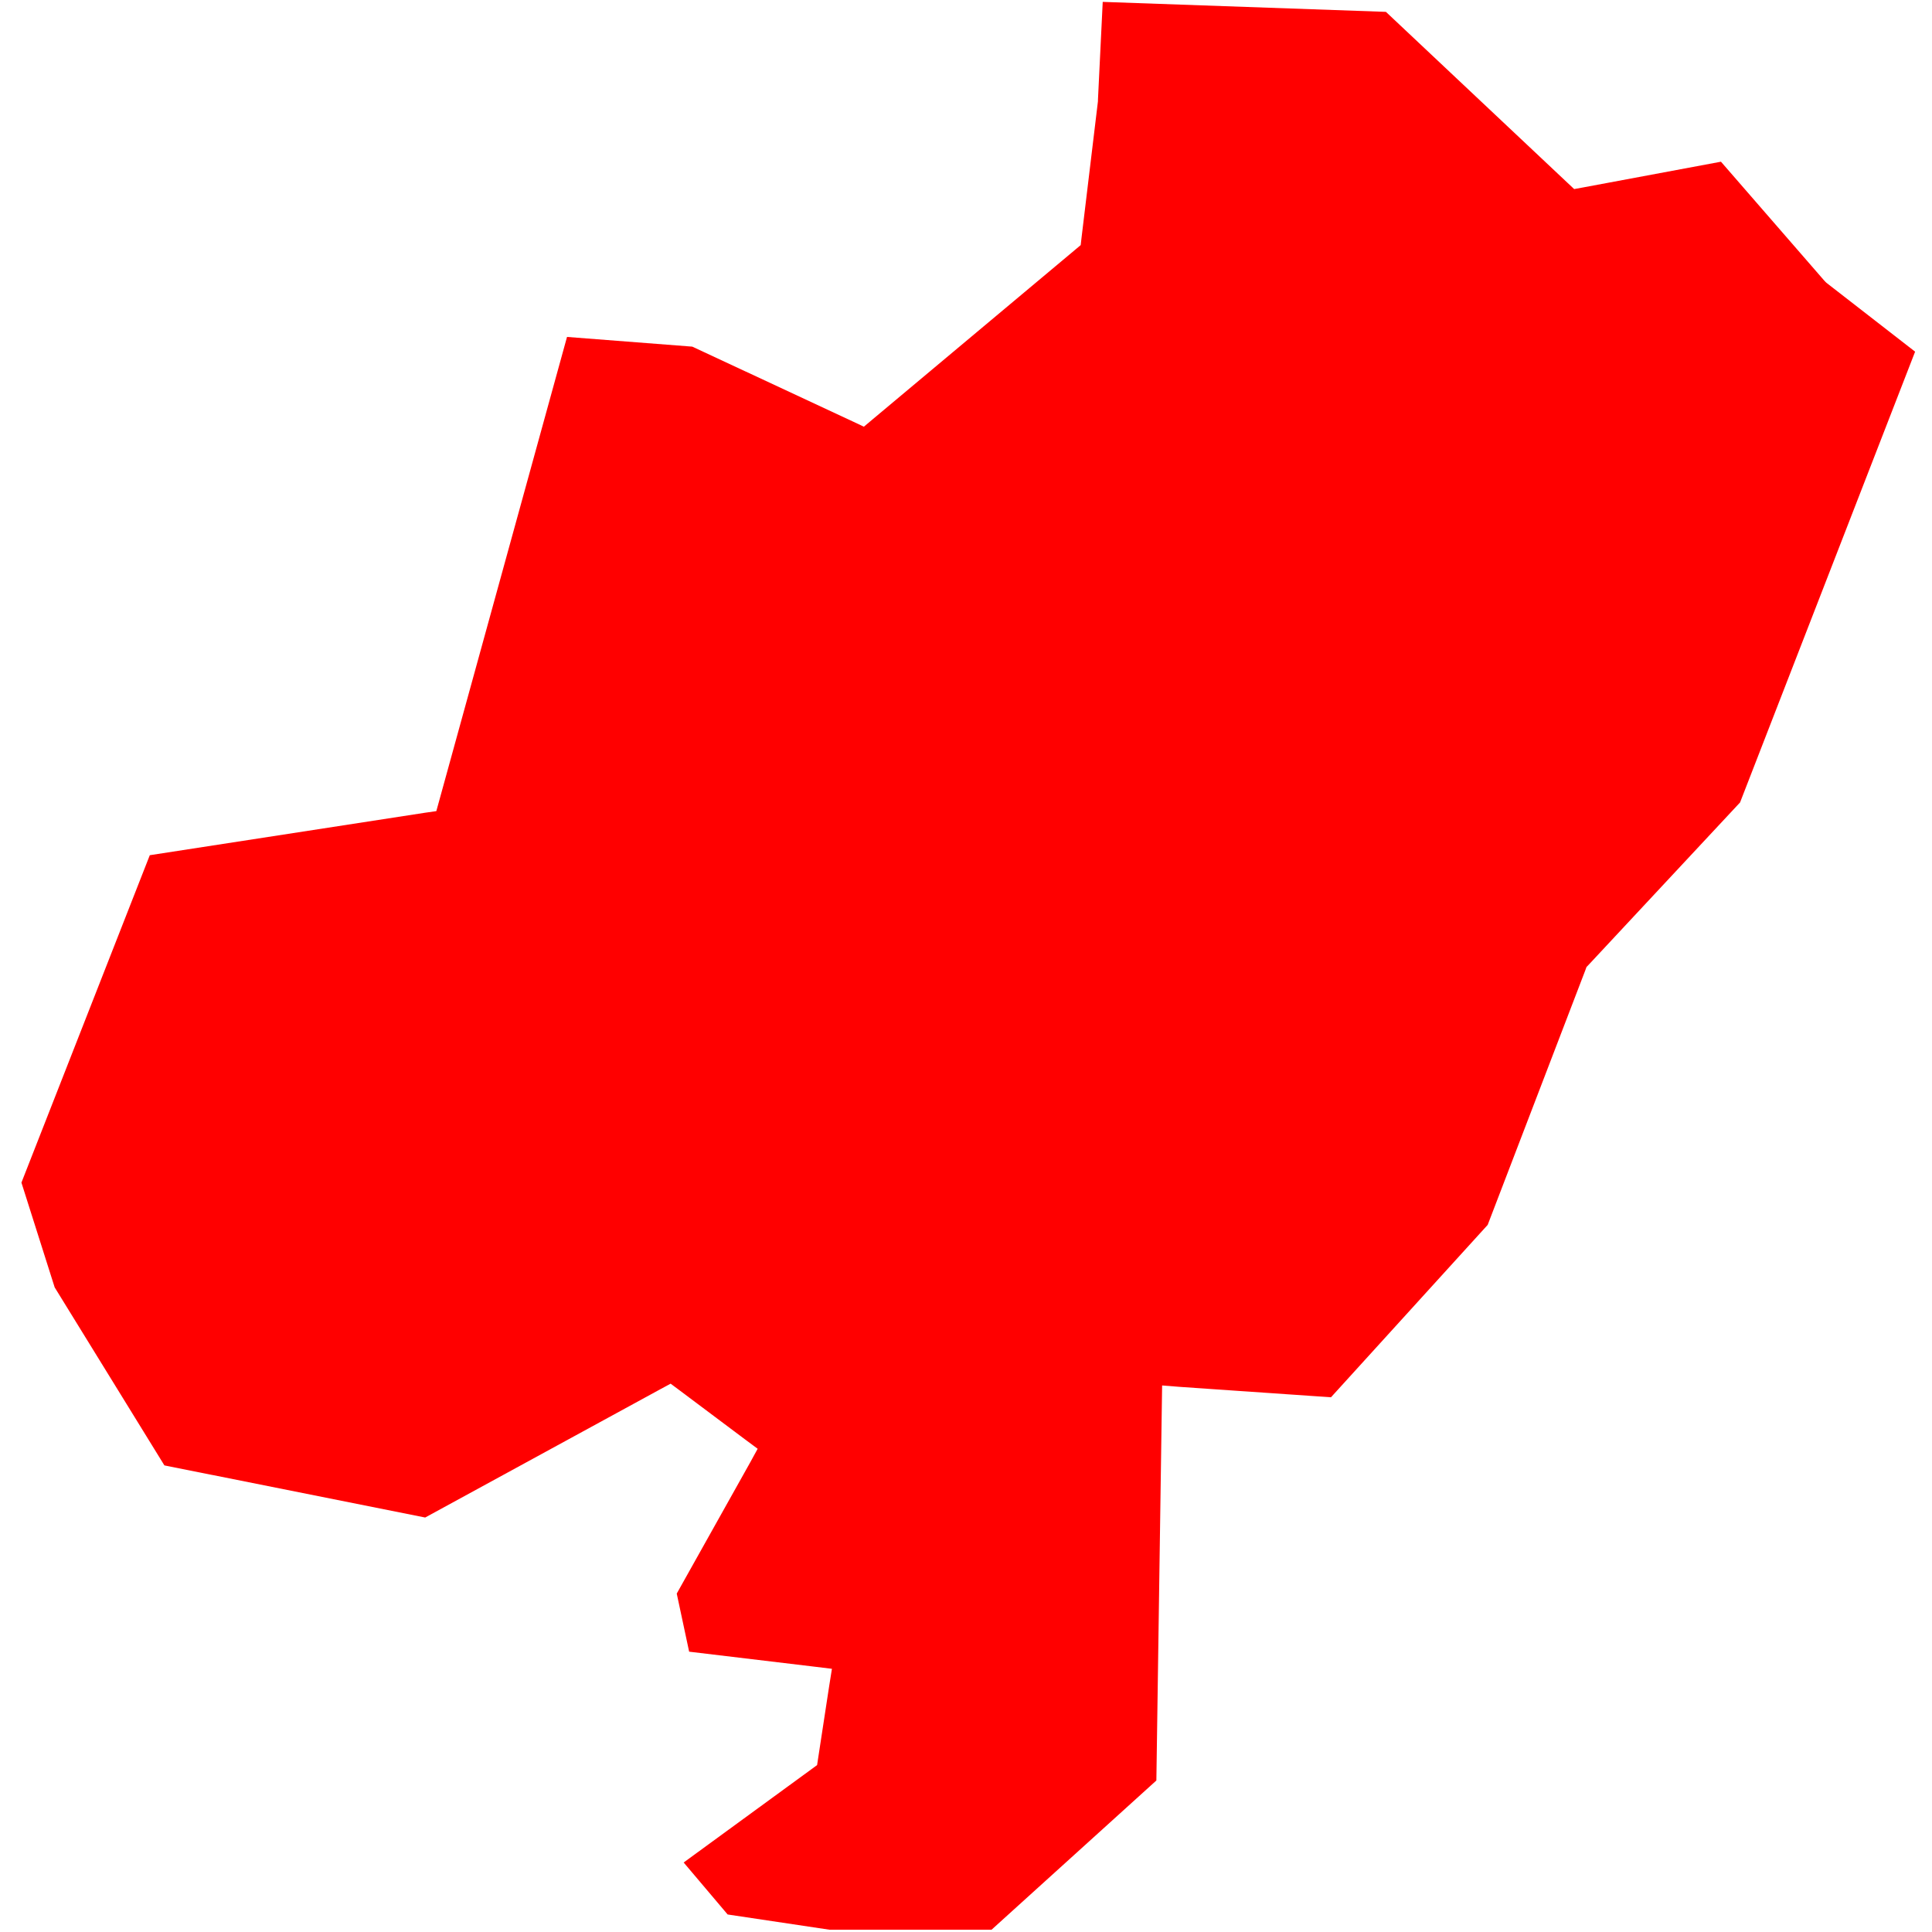
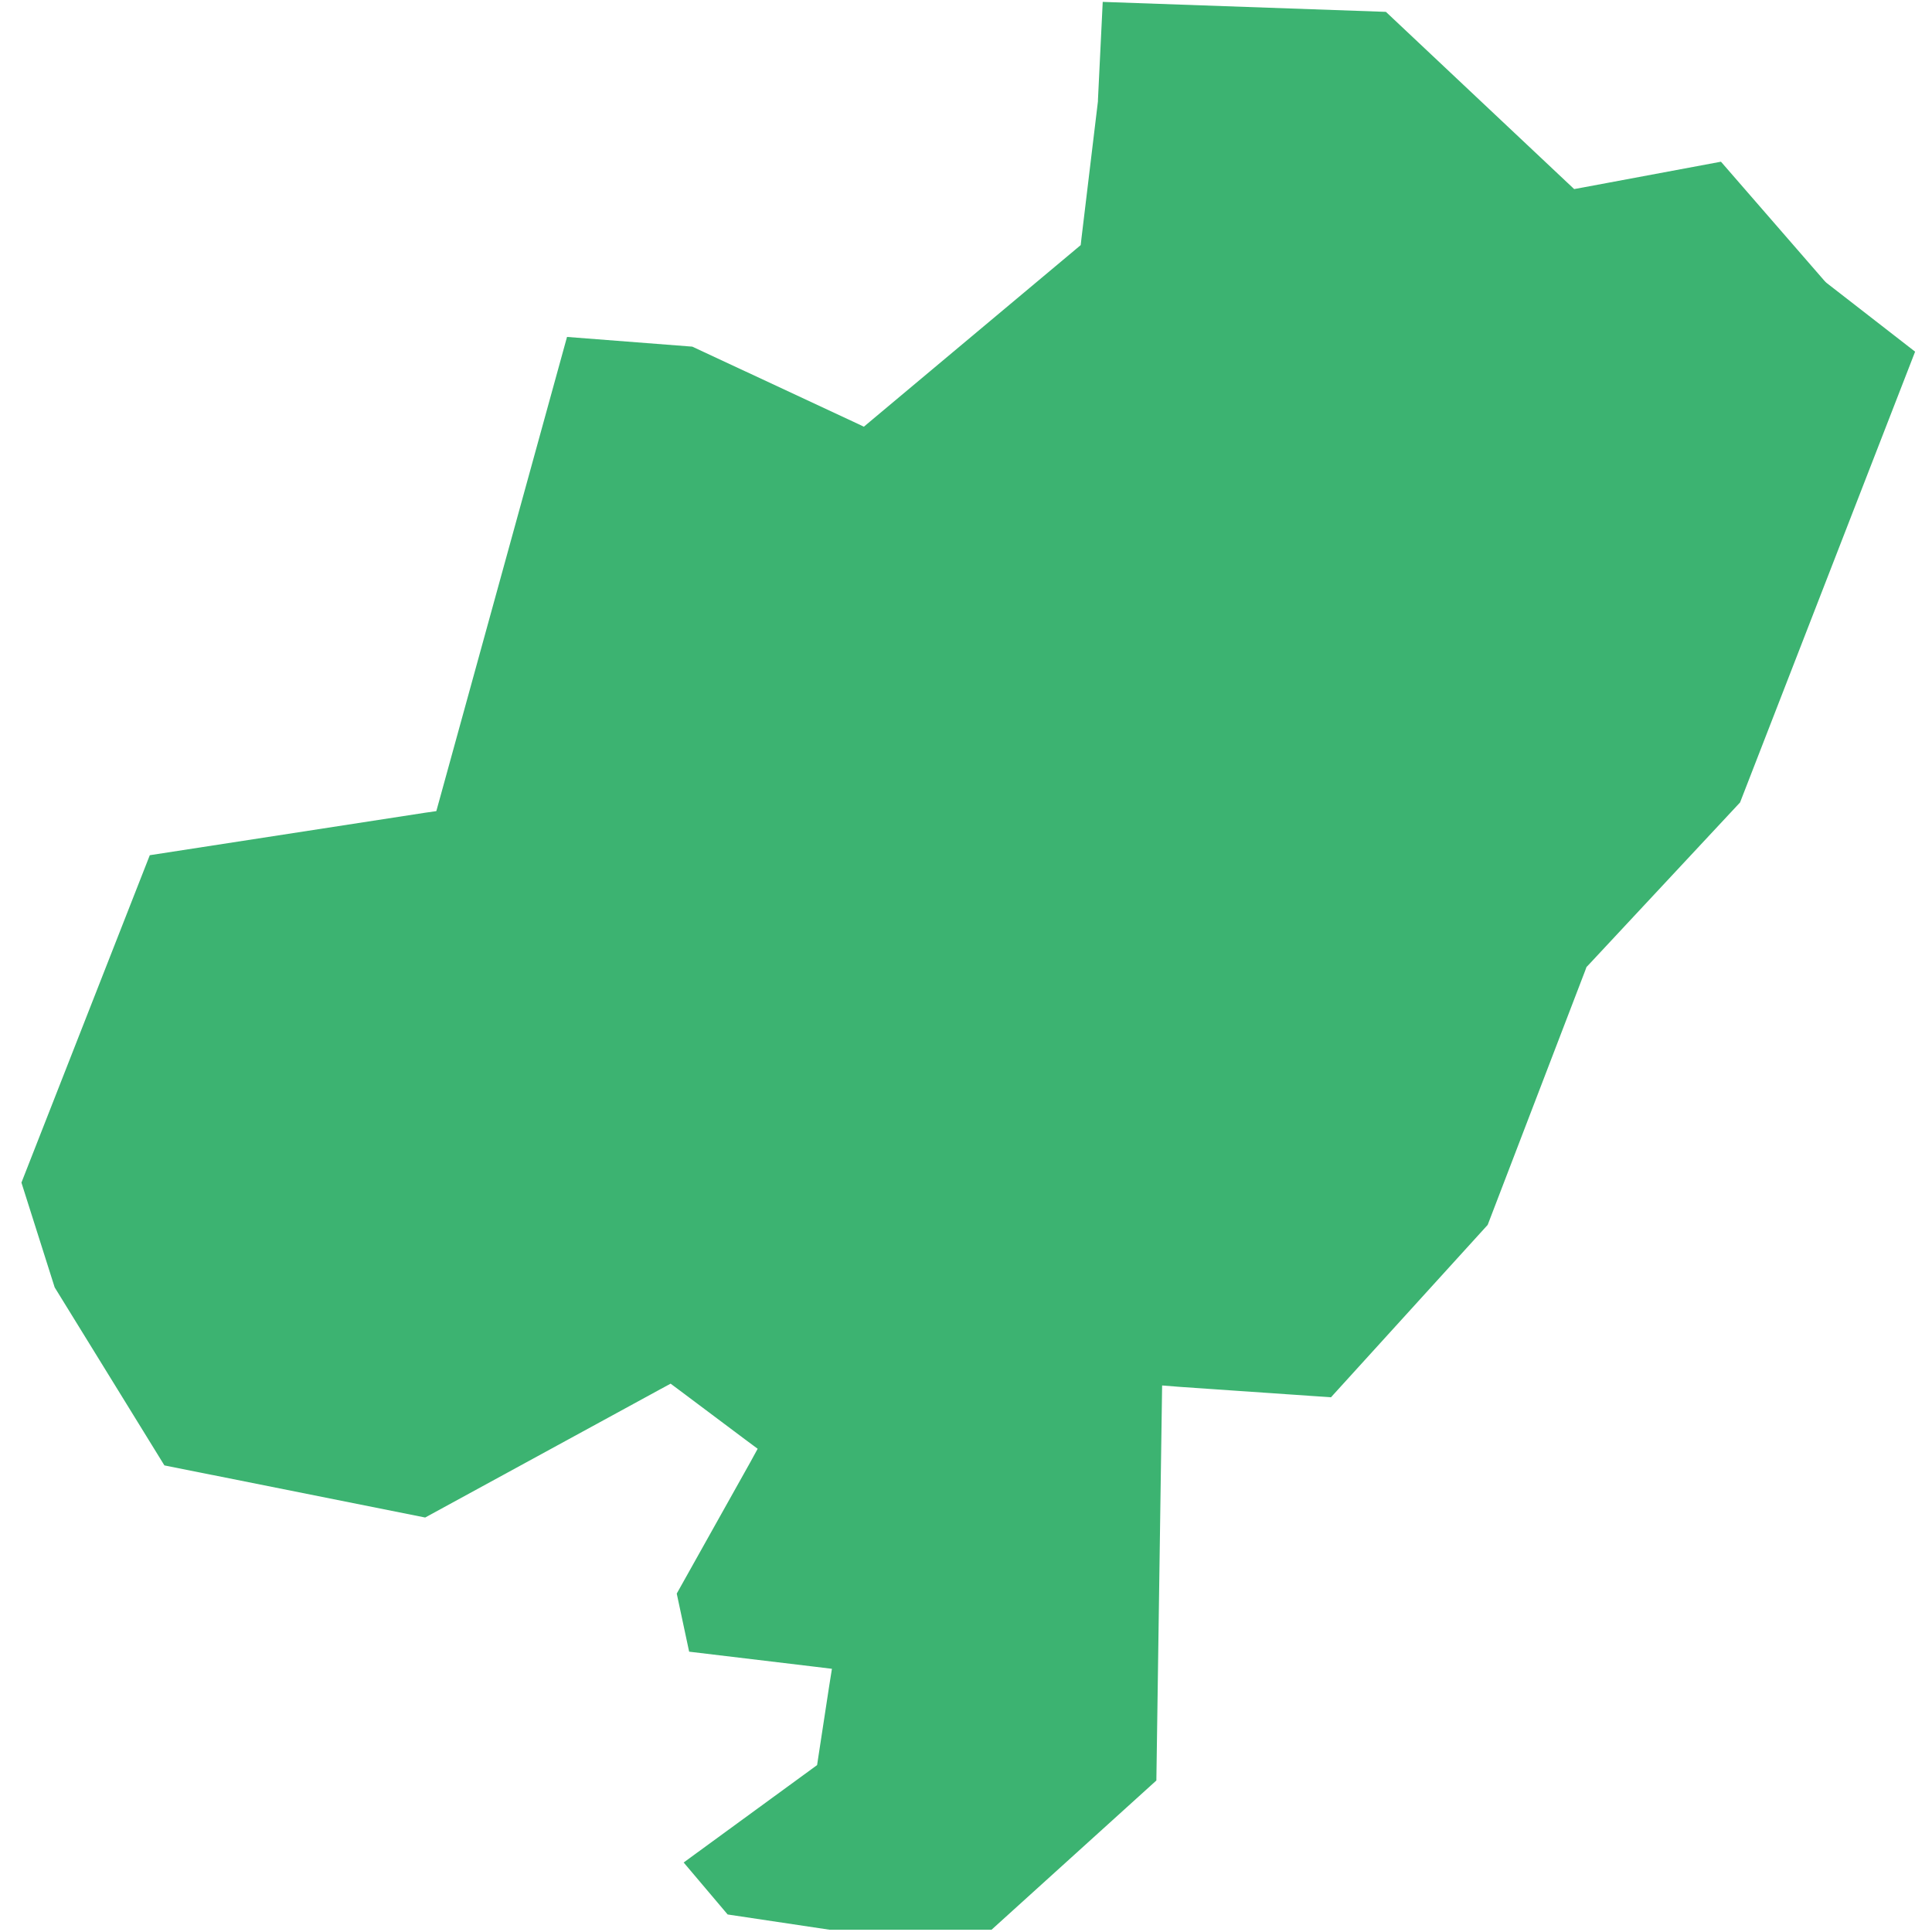
<svg xmlns="http://www.w3.org/2000/svg" width="43" height="43" viewBox="0 0 43 43" fill="none">
-   <path fill-rule="evenodd" clip-rule="evenodd" d="M0.477 26.321L1.217 28.653L3.659 32.615L9.463 33.775L14.709 30.913L14.926 30.796L15.126 30.945L16.591 32.043L16.863 32.245L16.7 32.543L15.062 35.468L15.338 36.761L18.113 37.093L18.516 37.142L18.453 37.538L18.21 39.126L18.186 39.285L18.056 39.38L15.216 41.453L16.195 42.61L18.46 42.949H22.069L25.737 39.628L25.859 31.249L25.865 30.836L26.271 30.868L29.623 31.099L33.111 27.262L35.284 21.595L35.31 21.523L35.361 21.47L38.728 17.86L42.624 7.827L40.654 6.297L40.629 6.274L40.601 6.244L38.303 3.599L35.228 4.173L35.036 4.208L34.891 4.072L30.846 0.264L24.543 0.042L24.437 2.22V2.252L24.07 5.303L24.053 5.455L23.934 5.555L19.416 9.338L19.227 9.497L19.001 9.39L15.408 7.715L12.62 7.499L9.778 17.811L9.711 18.053L9.459 18.089L3.334 19.034L0.477 26.321Z" fill="red" />
+   <path fill-rule="evenodd" clip-rule="evenodd" d="M0.477 26.321L1.217 28.653L3.659 32.615L9.463 33.775L14.709 30.913L14.926 30.796L15.126 30.945L16.591 32.043L16.863 32.245L16.7 32.543L15.062 35.468L15.338 36.761L18.113 37.093L18.516 37.142L18.453 37.538L18.21 39.126L18.186 39.285L18.056 39.38L15.216 41.453L16.195 42.61L18.46 42.949H22.069L25.737 39.628L25.859 31.249L25.865 30.836L26.271 30.868L29.623 31.099L33.111 27.262L35.284 21.595L35.31 21.523L35.361 21.47L38.728 17.86L42.624 7.827L40.654 6.297L40.629 6.274L40.601 6.244L38.303 3.599L35.228 4.173L35.036 4.208L34.891 4.072L30.846 0.264L24.543 0.042L24.437 2.22V2.252L24.07 5.303L24.053 5.455L23.934 5.555L19.416 9.338L19.227 9.497L19.001 9.39L15.408 7.715L12.62 7.499L9.778 17.811L9.711 18.053L9.459 18.089L3.334 19.034L0.477 26.321Z" fill="#3CB371" />
</svg>
